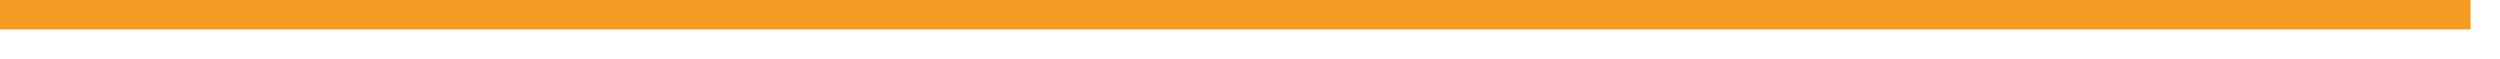
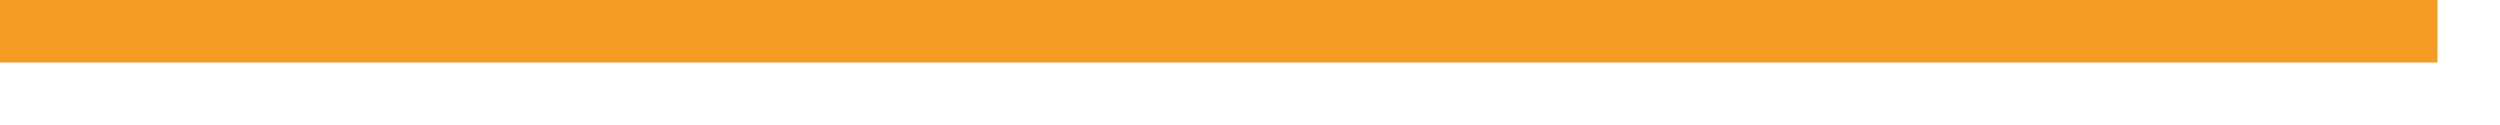
- <svg xmlns="http://www.w3.org/2000/svg" version="1.1" width="85px" height="2px">
-   <g transform="matrix(1 0 0 1 -377 -573 )">
-     <path d="M 377 573.5  L 461 573.5  " stroke-width="1" stroke="#f59a23" fill="none" />
+ <svg xmlns="http://www.w3.org/2000/svg" version="1.1" width="40px" height="2px">
+   <g transform="matrix(1 0 0 1 -424 -184 )">
+     <path d="M 424 184.5  L 463 184.5  " stroke-width="1" stroke="#f59a23" fill="none" />
  </g>
</svg>
